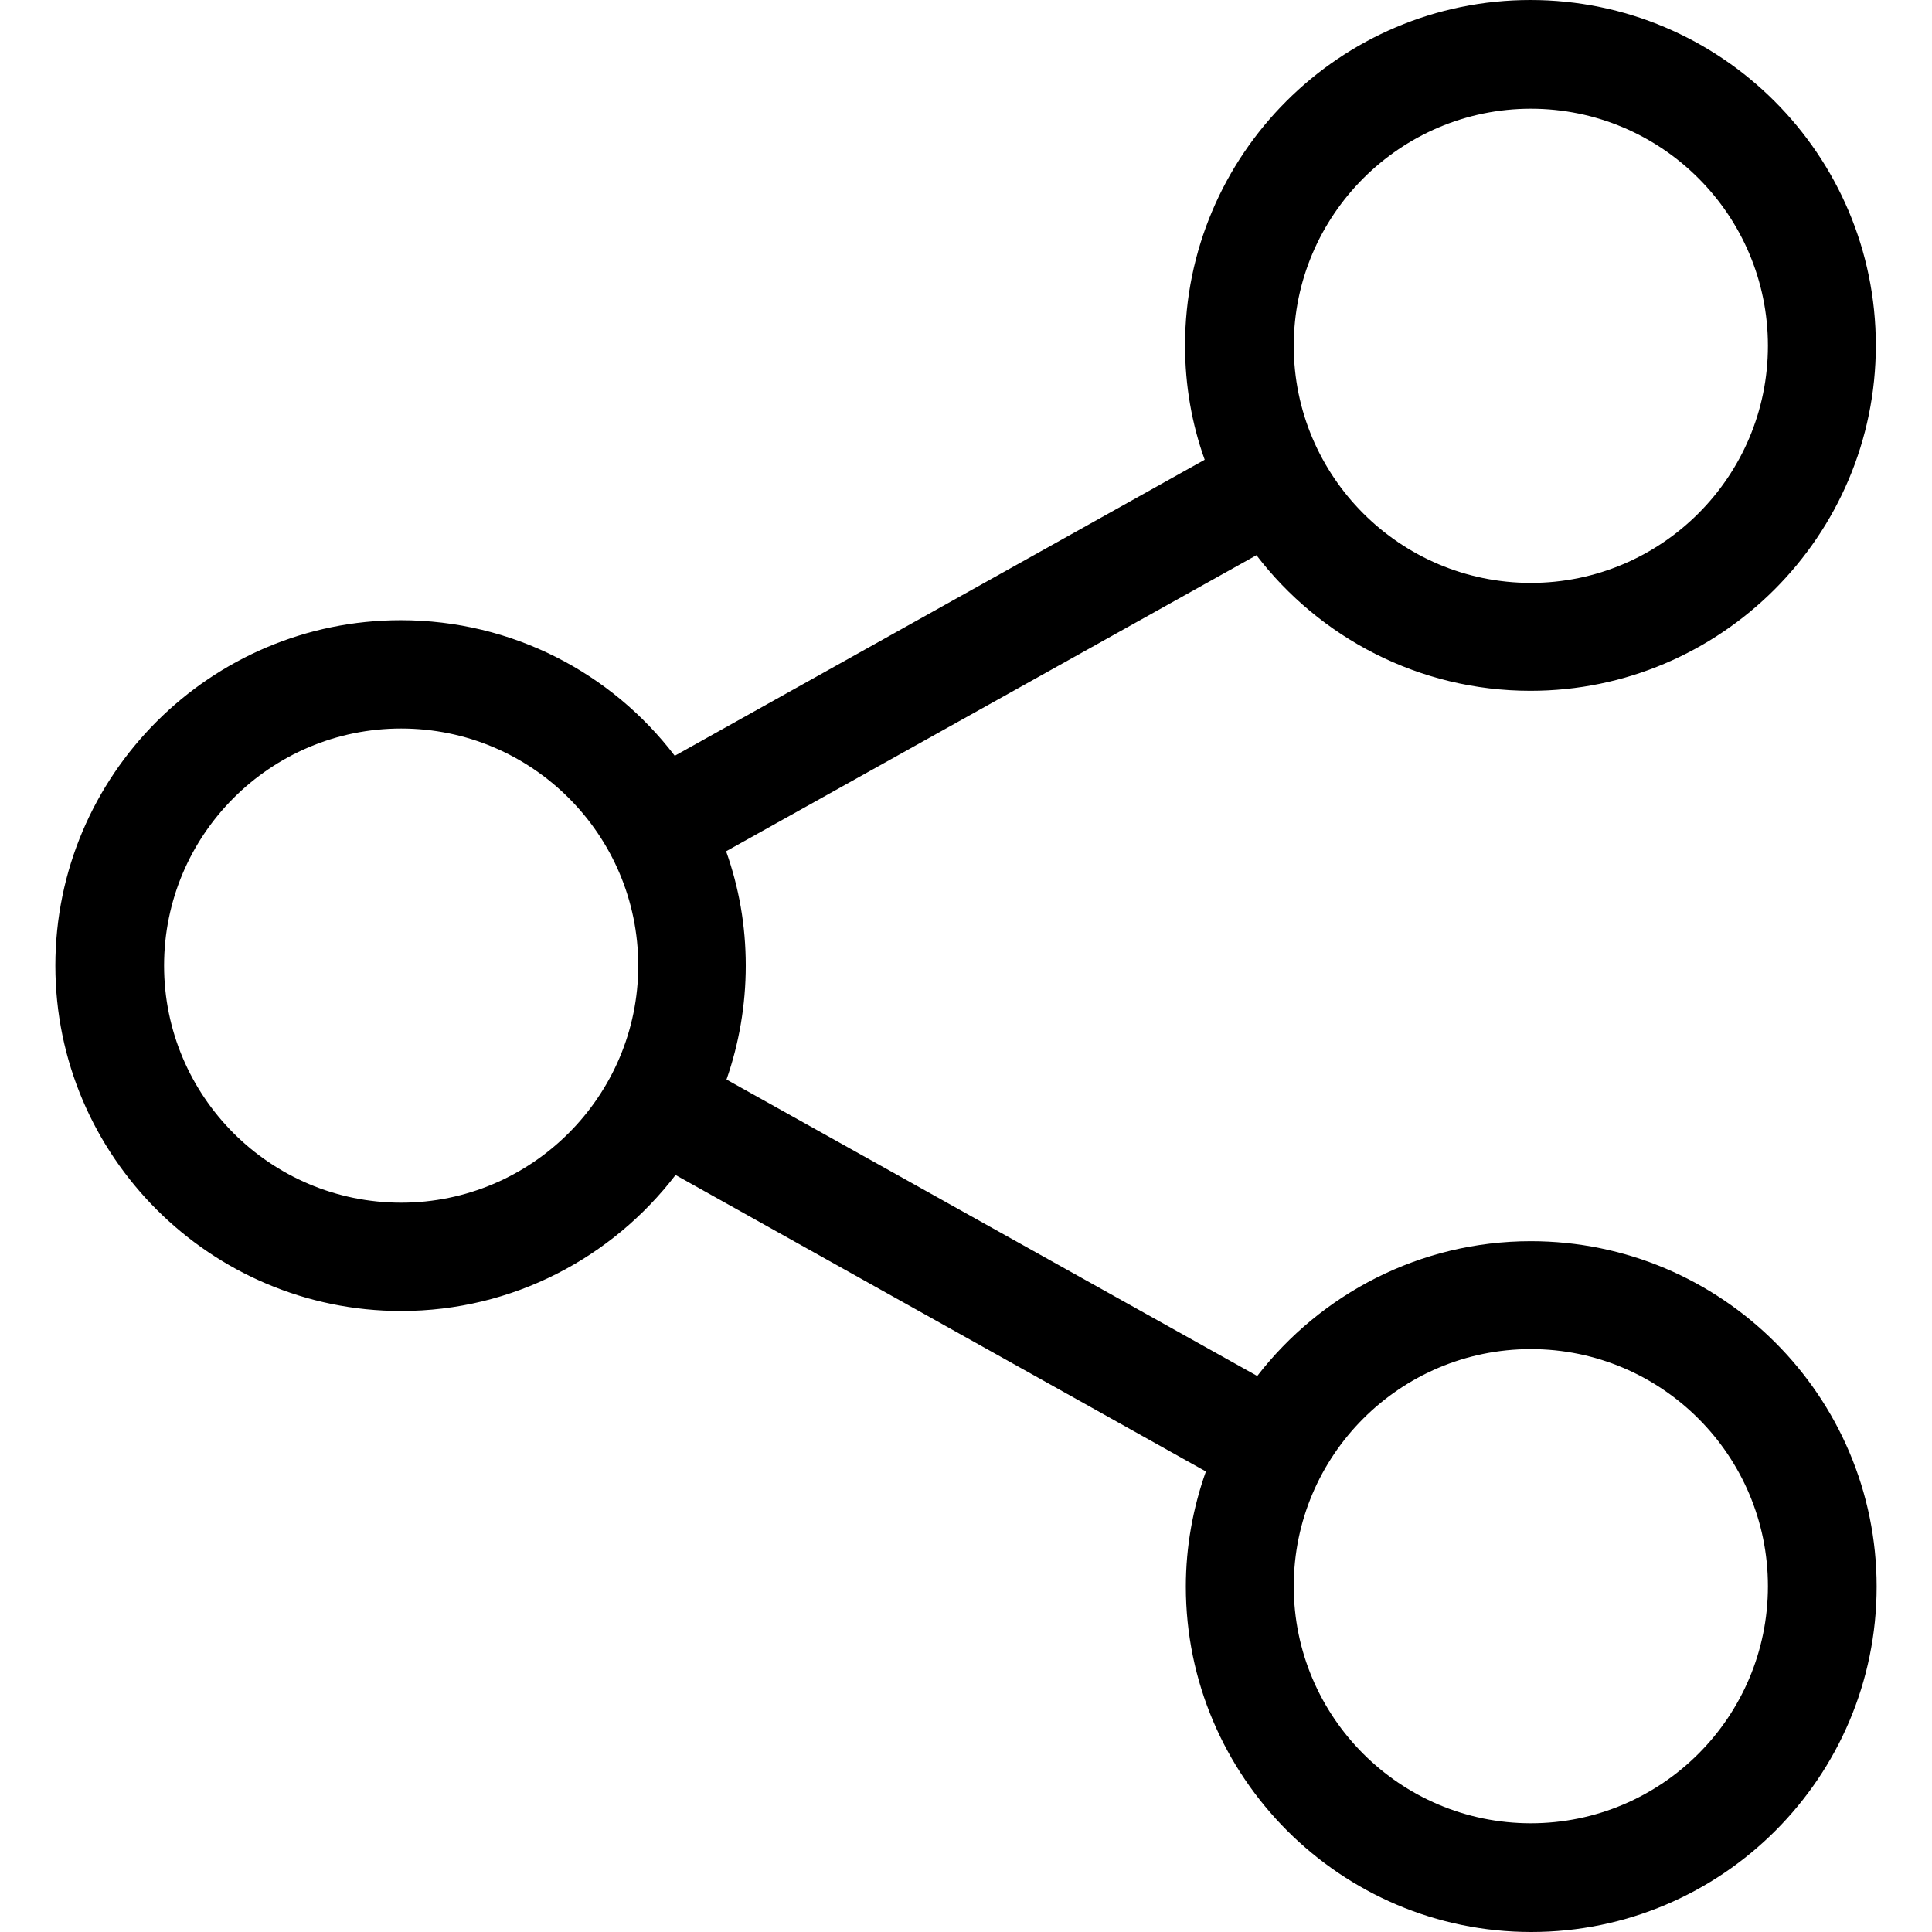
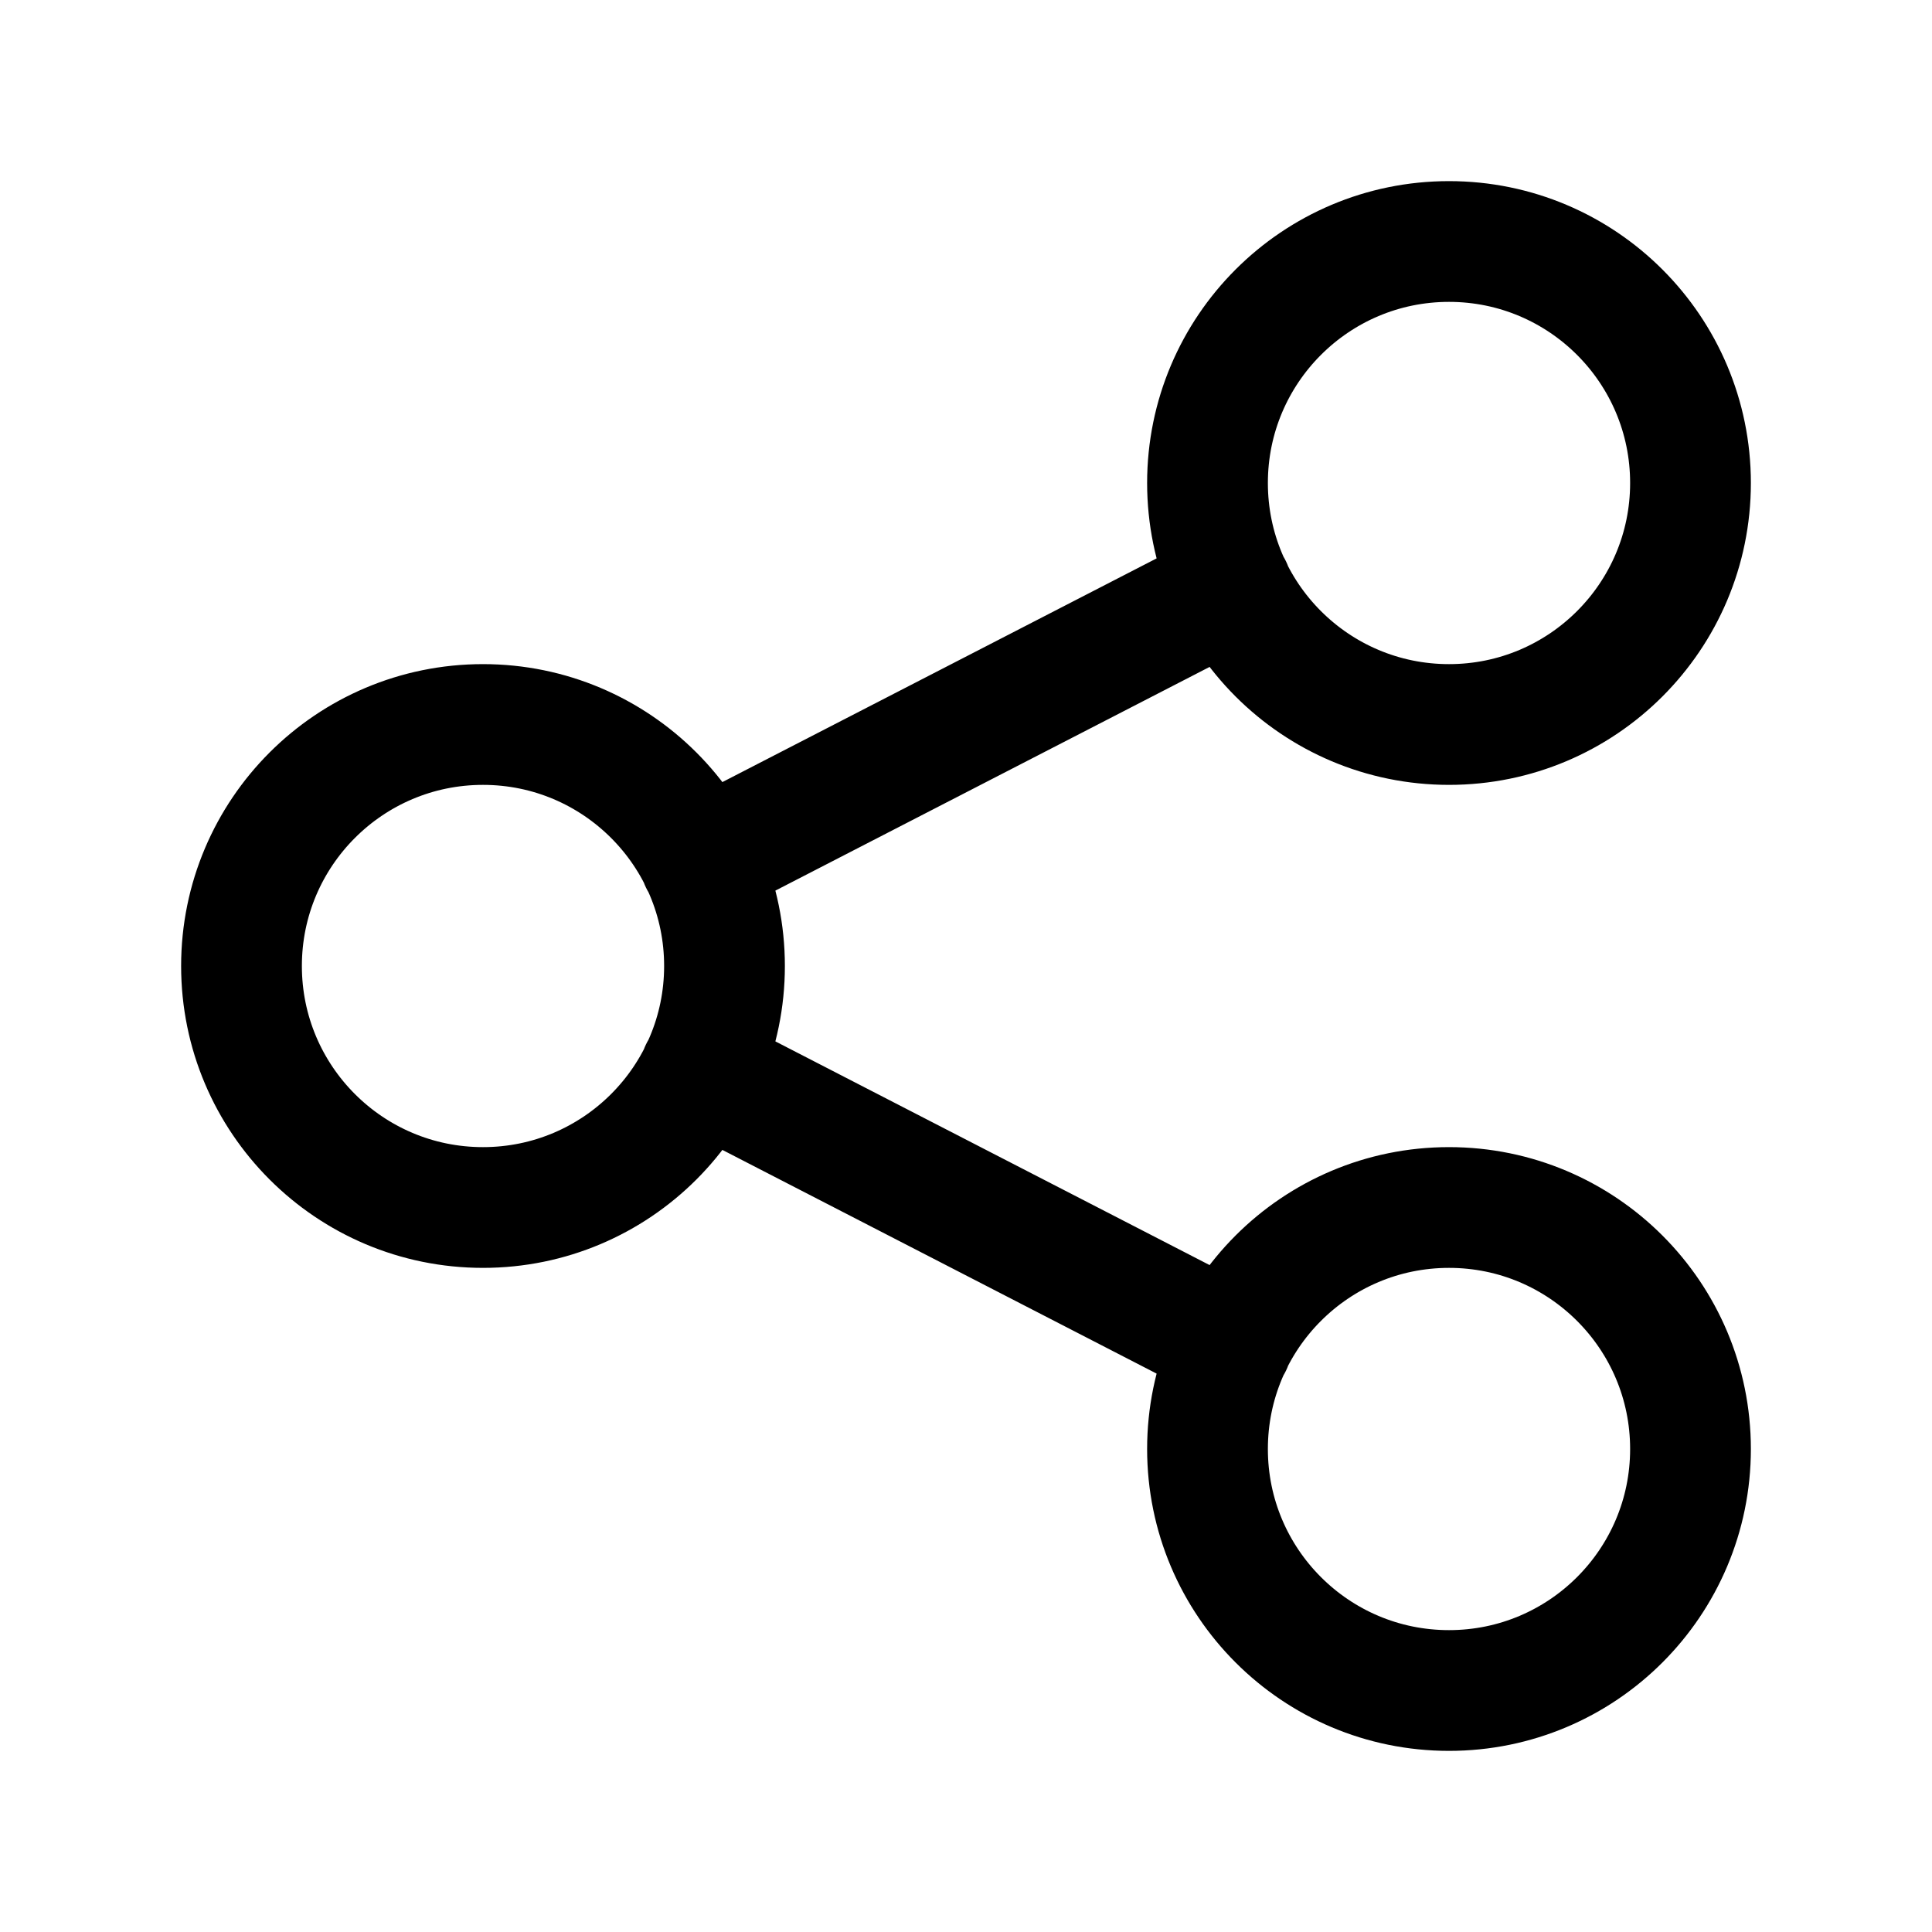
- <svg xmlns="http://www.w3.org/2000/svg" version="1.1" id="Capa_1" x="0px" y="0px" viewBox="0 0 481.6 481.6" style="enable-background:new 0 0 481.6 481.6;" xml:space="preserve">
-   <g>
-     <path d="M381.6,309.4c-27.7,0-52.4,13.2-68.2,33.6l-132.3-73.9c3.1-8.9,4.8-18.5,4.8-28.4c0-10-1.7-19.5-4.9-28.5l132.2-73.8   c15.7,20.5,40.5,33.8,68.3,33.8c47.4,0,86.1-38.6,86.1-86.1S429,0,381.5,0s-86.1,38.6-86.1,86.1c0,10,1.7,19.6,4.9,28.5   l-132.1,73.8c-15.7-20.6-40.5-33.8-68.3-33.8c-47.4,0-86.1,38.6-86.1,86.1s38.7,86.1,86.2,86.1c27.8,0,52.6-13.3,68.4-33.9   l132.2,73.9c-3.2,9-5,18.7-5,28.7c0,47.4,38.6,86.1,86.1,86.1s86.1-38.6,86.1-86.1S429.1,309.4,381.6,309.4z M381.6,27.1   c32.6,0,59.1,26.5,59.1,59.1s-26.5,59.1-59.1,59.1s-59.1-26.5-59.1-59.1S349.1,27.1,381.6,27.1z M100,299.8   c-32.6,0-59.1-26.5-59.1-59.1s26.5-59.1,59.1-59.1s59.1,26.5,59.1,59.1S132.5,299.8,100,299.8z M381.6,454.5   c-32.6,0-59.1-26.5-59.1-59.1c0-32.6,26.5-59.1,59.1-59.1s59.1,26.5,59.1,59.1C440.7,428,414.2,454.5,381.6,454.5z" />
-   </g>
-   <g>
- </g>
-   <g>
- </g>
-   <g>
- </g>
-   <g>
- </g>
-   <g>
- </g>
-   <g>
- </g>
-   <g>
- </g>
-   <g>
- </g>
-   <g>
- </g>
-   <g>
- </g>
-   <g>
- </g>
-   <g>
- </g>
-   <g>
- </g>
-   <g>
- </g>
-   <g>
- </g>
+ <svg xmlns="http://www.w3.org/2000/svg" width="24" height="24" fill="none" stroke="currentColor" stroke-linecap="round" stroke-linejoin="round" stroke-width="1.5">
+   <path stroke="none" d="M0 0h24v24H0z" />
+   <path d="M3 12a3 3 0 1 0 6 0 3 3 0 1 0-6 0M15 6a3 3 0 1 0 6 0 3 3 0 1 0-6 0M15 18a3 3 0 1 0 6 0 3 3 0 1 0-6 0M8.7 10.7l6.6-3.4M8.7 13.3l6.6 3.4" />
</svg>
